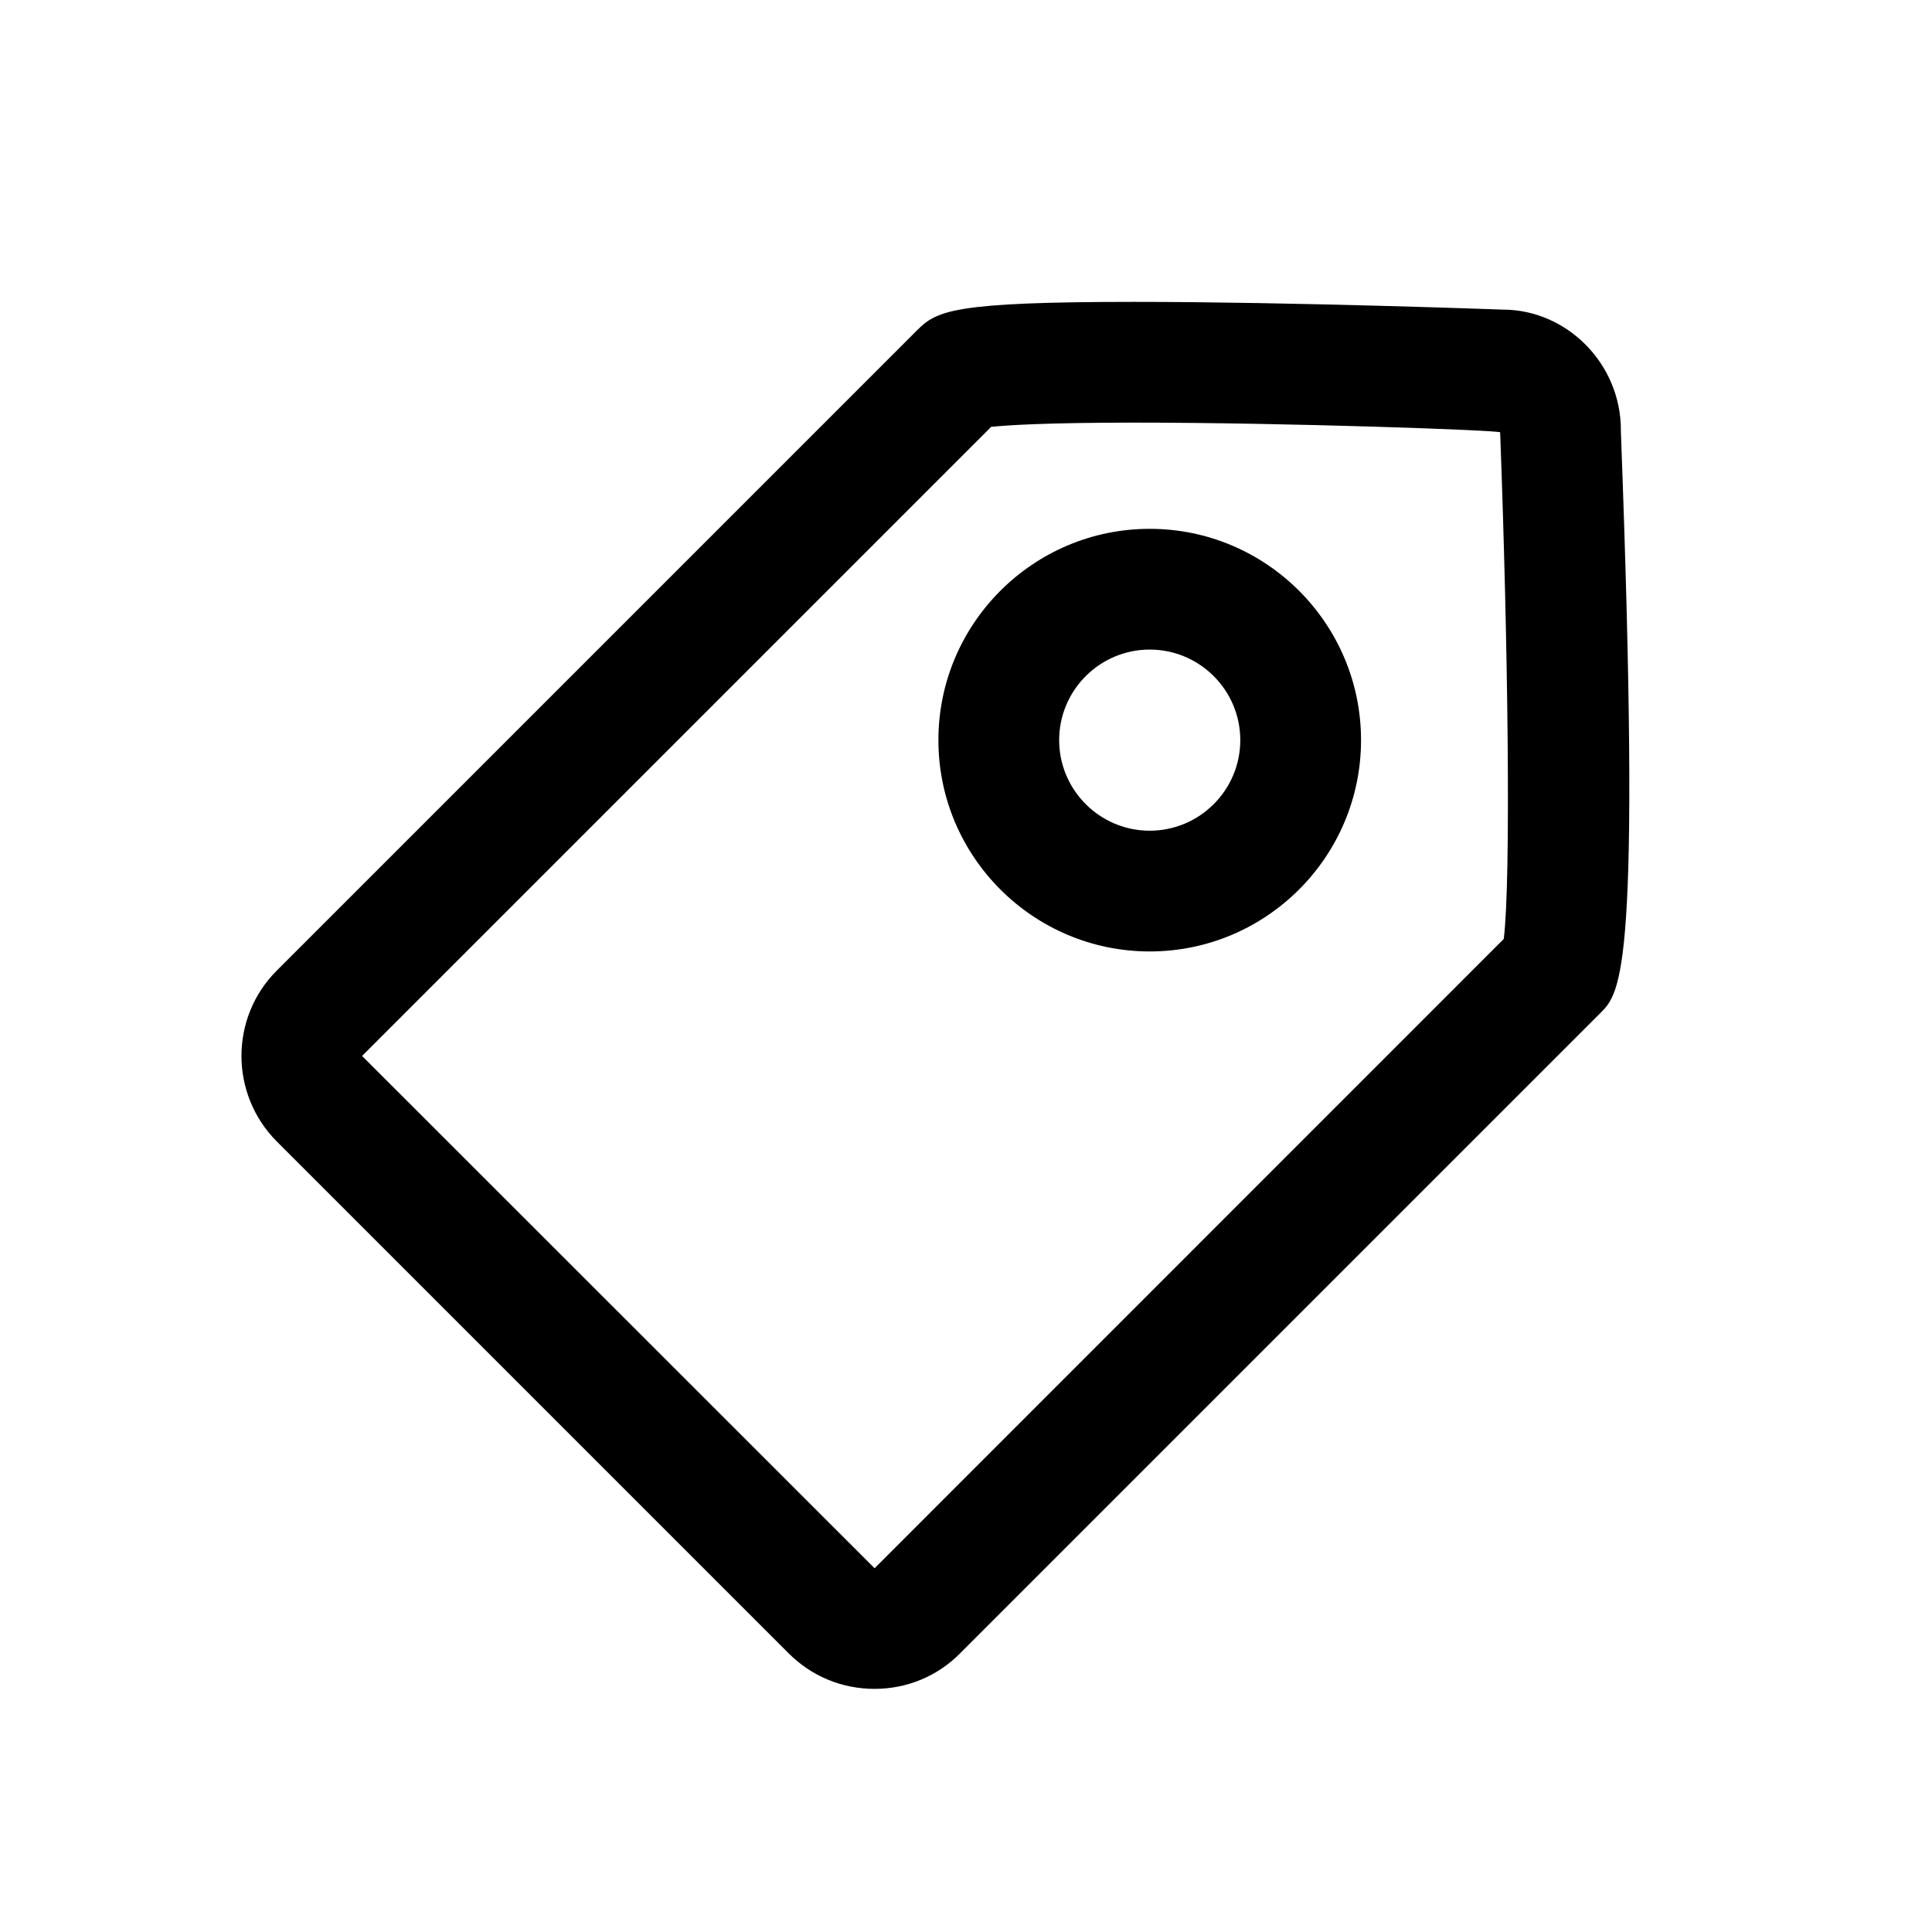
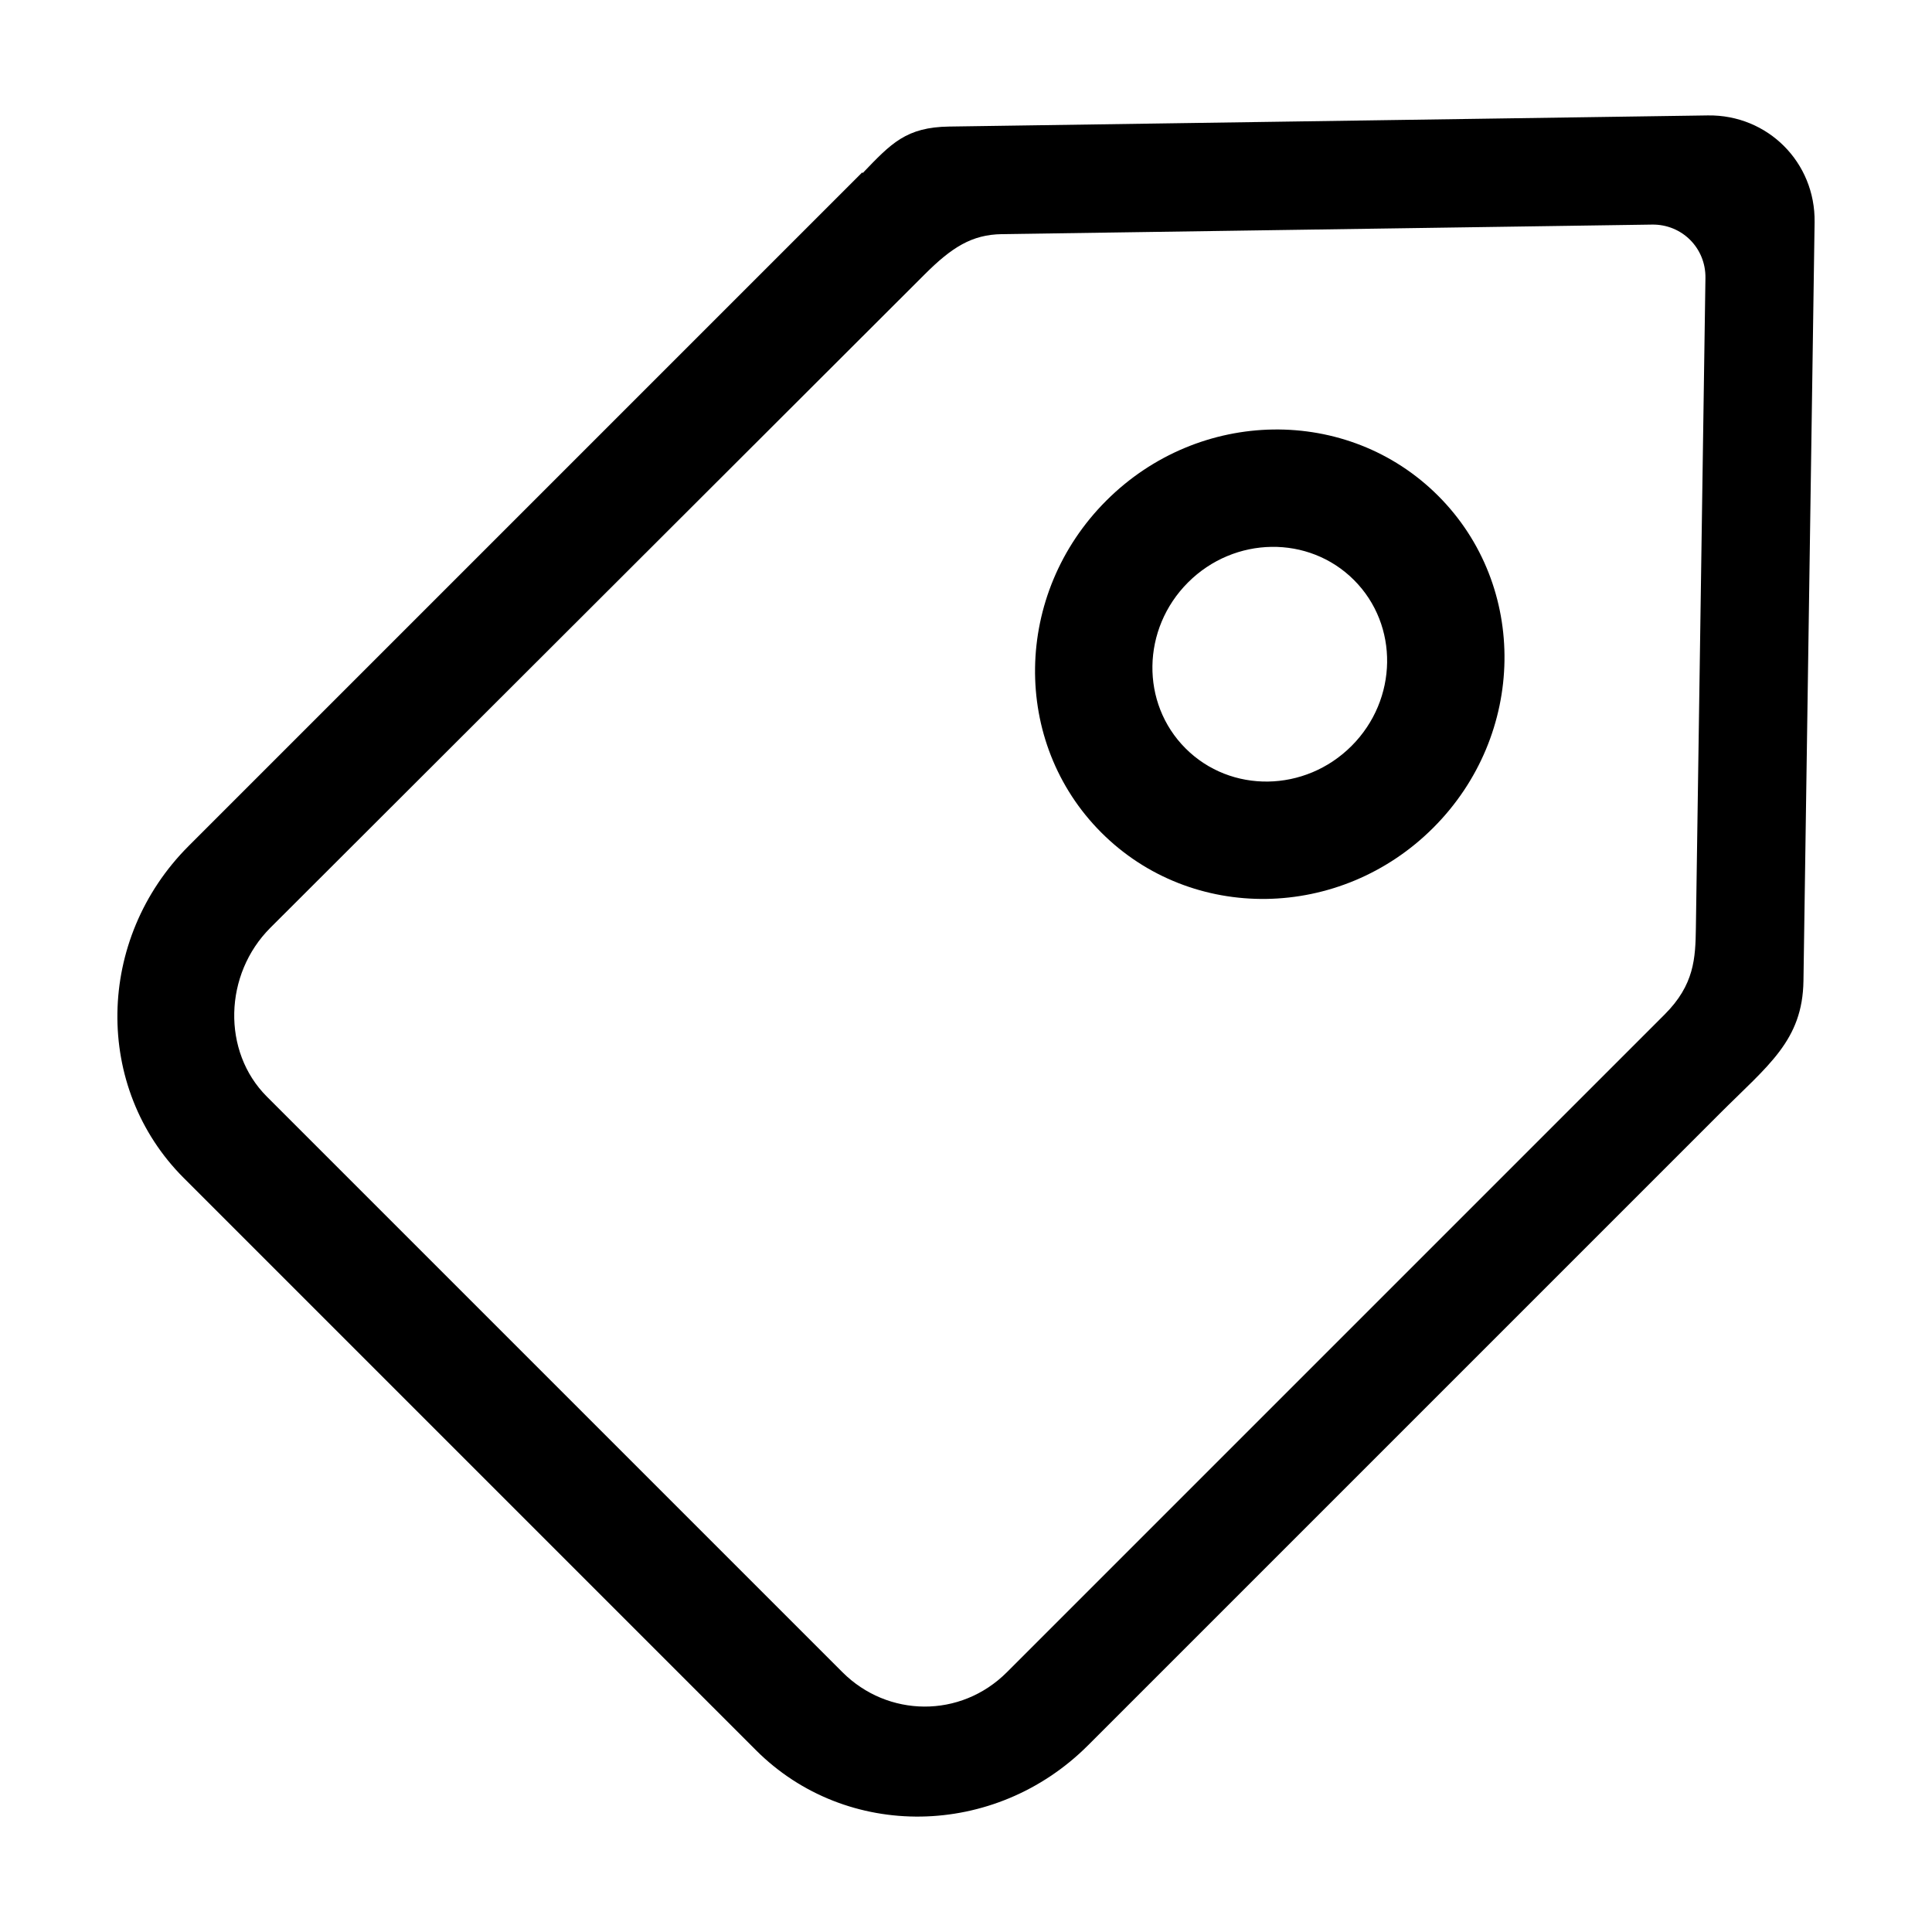
- <svg xmlns="http://www.w3.org/2000/svg" t="1648476625548" class="icon" viewBox="0 0 1024 1024" version="1.1" p-id="38890" width="200" height="200">
+ <svg xmlns="http://www.w3.org/2000/svg" t="1579161515630" class="icon" viewBox="0 0 1024 1024" version="1.1" p-id="2095" width="200" height="200">
  <defs>
-     <style type="text/css">@font-face { font-family: feedback-iconfont; src: url("//at.alicdn.com/t/font_1031158_u69w8yhxdu.woff2?t=1630033759944") format("woff2"), url("//at.alicdn.com/t/font_1031158_u69w8yhxdu.woff?t=1630033759944") format("woff"), url("//at.alicdn.com/t/font_1031158_u69w8yhxdu.ttf?t=1630033759944") format("truetype"); }
- </style>
+     <style type="text/css" />
  </defs>
-   <path d="M796.992 497.696l-333.376 333.44h-0.128L191.904 559.68l333.44-333.44C533.472 225.408 553.6 224 601.28 224c82.24 0 191.68 4 193.824 5.12 4.16 111.296 5.824 236.896 1.92 268.576m62.08-269.76c0-35.2-28.64-63.84-62.656-63.84h-0.064C795.296 164.064 684.704 160 601.28 160c-96.16 0-104.8 4.64-115.2 15.04L146.656 514.464c-24.96 24.96-24.896 65.6 0.16 90.656l271.232 271.232c12.16 12.128 28.256 18.784 45.44 18.784 17.152 0 33.184-6.624 45.184-18.624l339.424-339.424c11.2-11.2 21.76-21.76 10.976-309.152" p-id="38891" />
-   <path d="M609.376 440.288c-26.464 0-48-21.536-48-48s21.536-48 48-48 48 21.536 48 48-21.536 48-48 48m0-160c-61.76 0-112 50.24-112 112s50.24 112 112 112 112-50.24 112-112-50.24-112-112-112" p-id="38892" />
+   <path d="M586.335 265.376c-49.293 49.293-50.452 128.061-2.587 175.926 47.867 47.867 126.633 46.706 175.926-2.587 49.297-49.297 50.452-128.057 2.585-175.924C714.393 214.926 635.631 216.079 586.335 265.376zM716.339 395.38c-24.645 24.645-64.029 25.224-87.961 1.292-23.932-23.932-23.353-63.317 1.292-87.961 24.645-24.645 64.029-25.224 87.961-1.292C741.563 331.351 740.984 370.736 716.339 395.38z" p-id="2096" />
+   <path d="M905.176 61.174l-402.086 5.903c-22.758 0.336-30.648 8.801-45.814 24.617l-0.301-0.301L99.962 448.408c-49.295 49.295-50.454 128.059-2.587 175.926l303.344 303.344c47.865 47.865 126.629 46.706 175.924-2.589l334.702-334.702c25.859-25.859 44.058-38.803 44.527-70.527l5.903-402.086C962.242 86.049 936.902 60.709 905.176 61.174zM898.85 491.98c-0.233 15.865-0.802 29.957-16.521 45.677L533.68 886.306c-24.647 24.647-63.229 23.932-87.162 0L141.451 581.238c-23.932-23.932-22.801-64.853 1.844-89.498l346.805-346.312c14.323-14.323 25.004-21.095 40.871-21.329l344.647-5.064c15.863-0.235 28.533 12.434 28.3 28.3L898.85 491.98z" p-id="2097" />
</svg>
